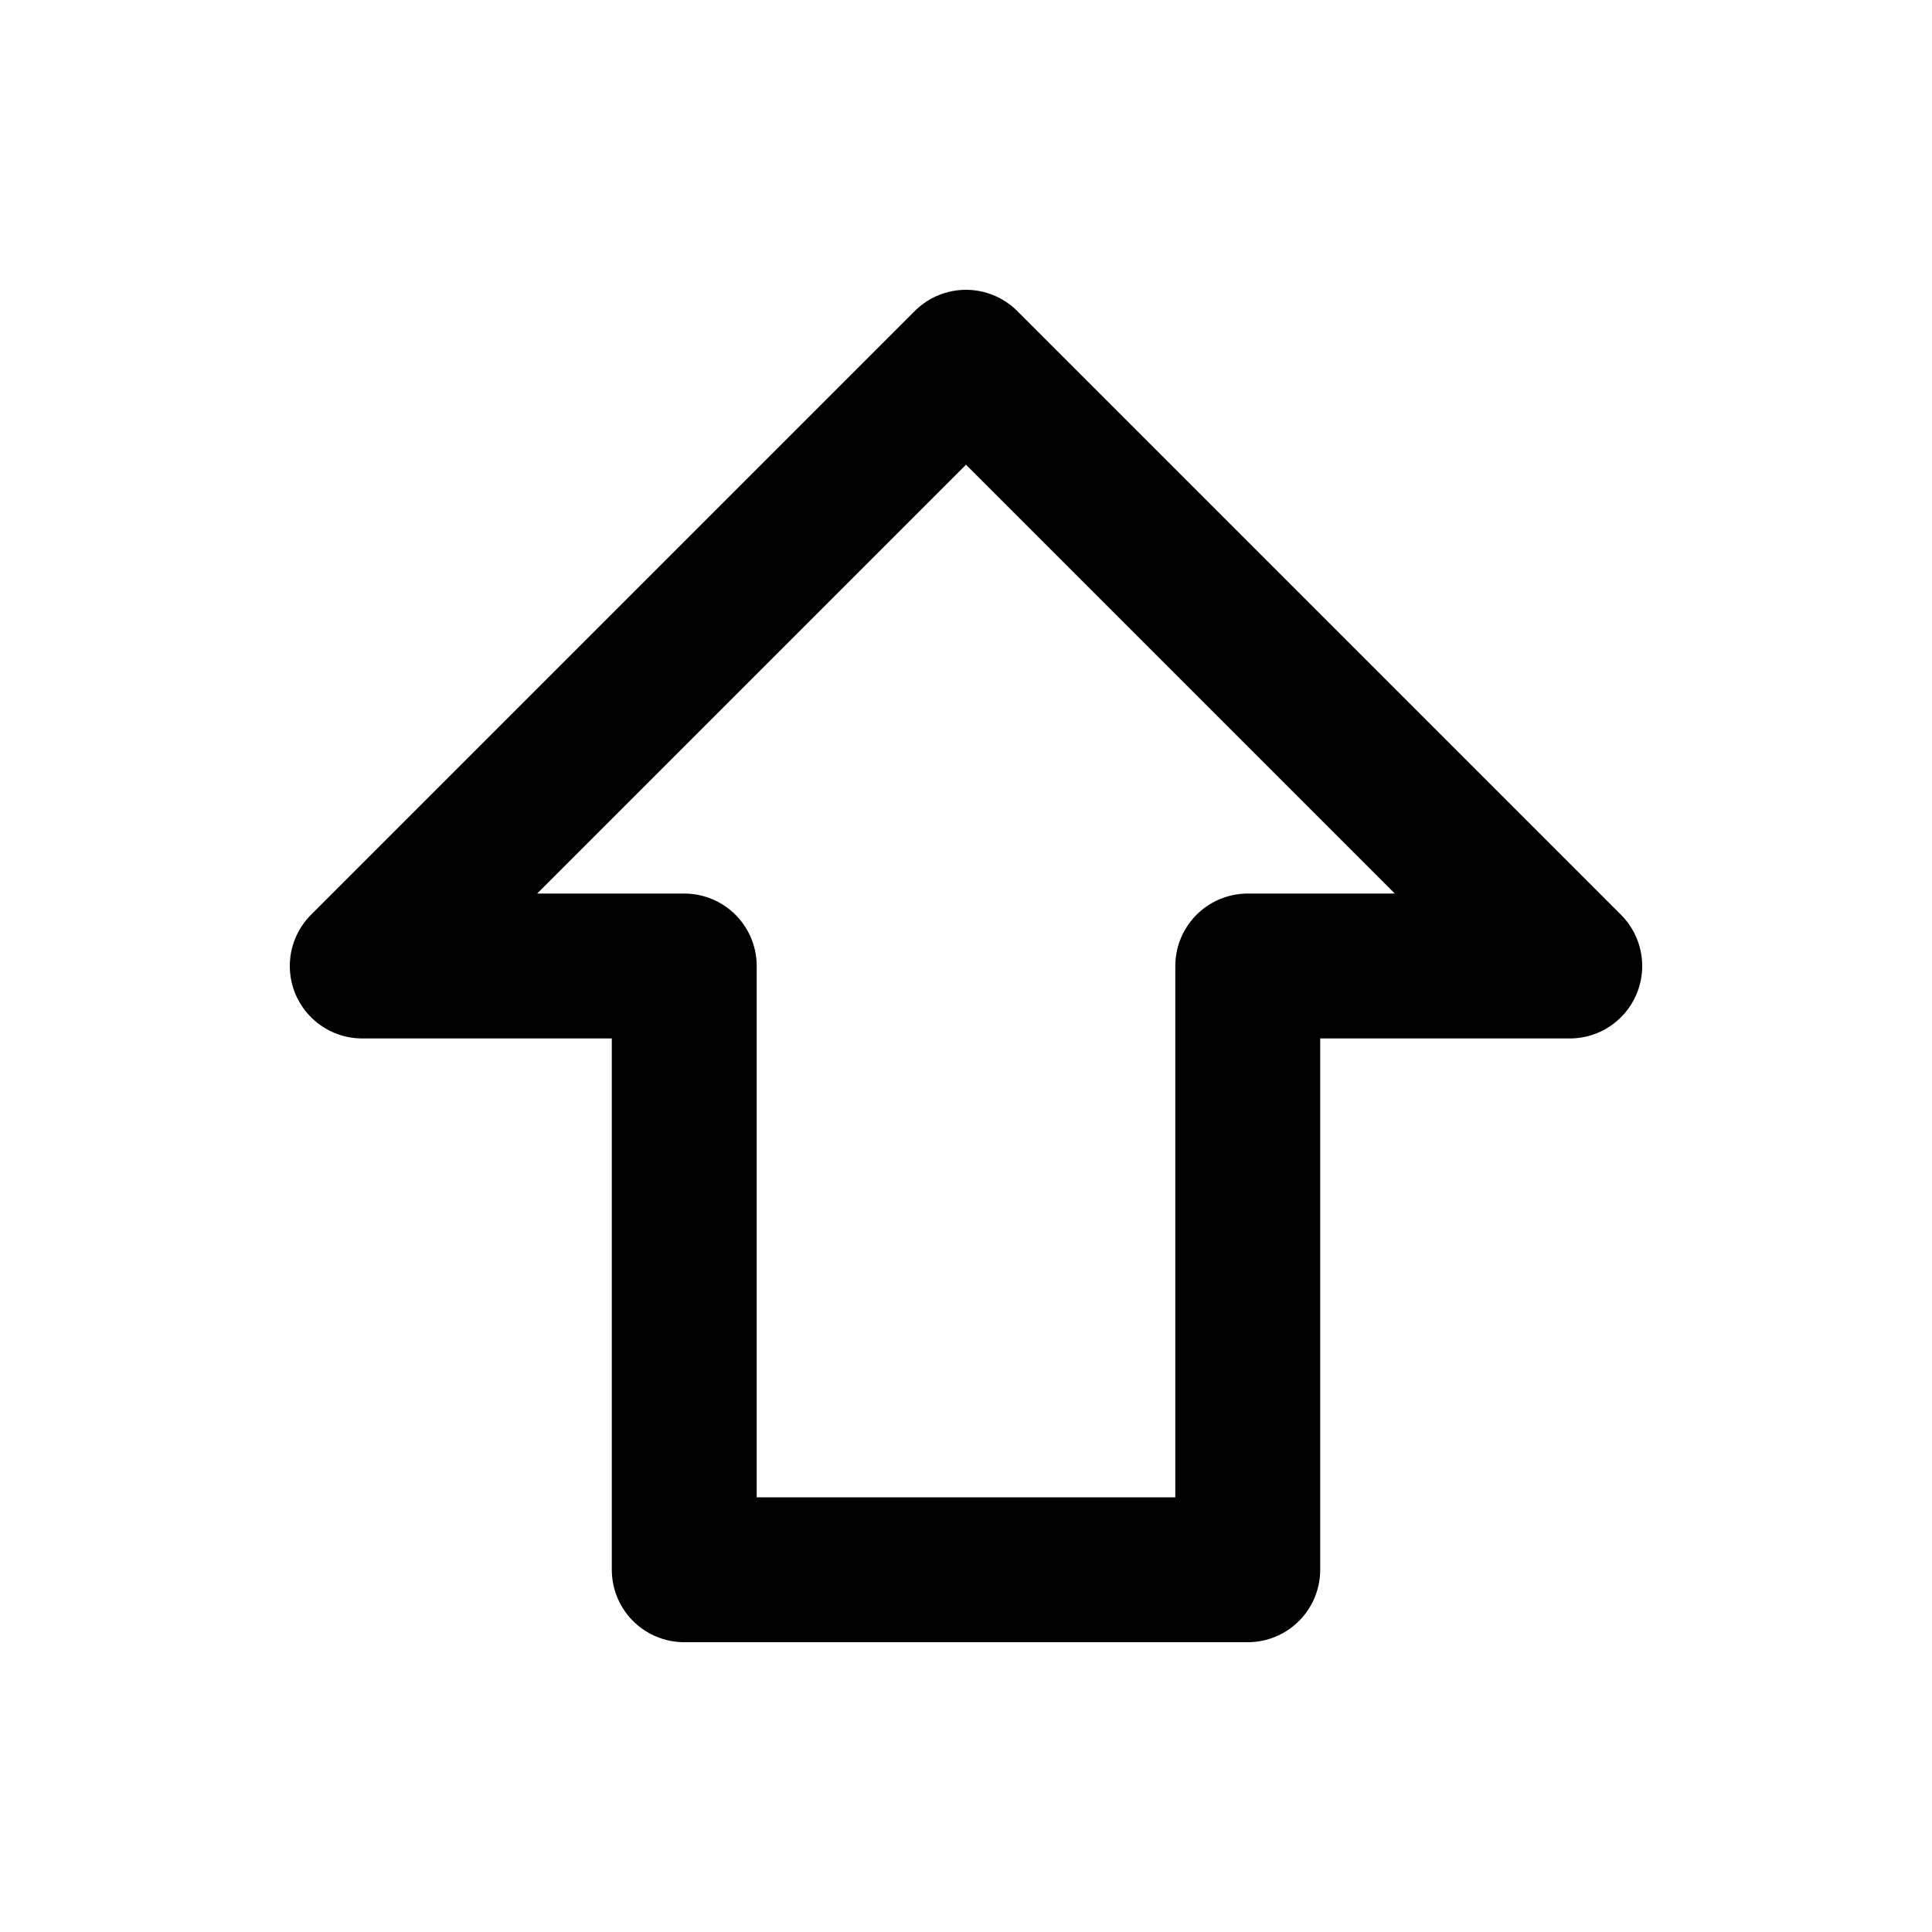
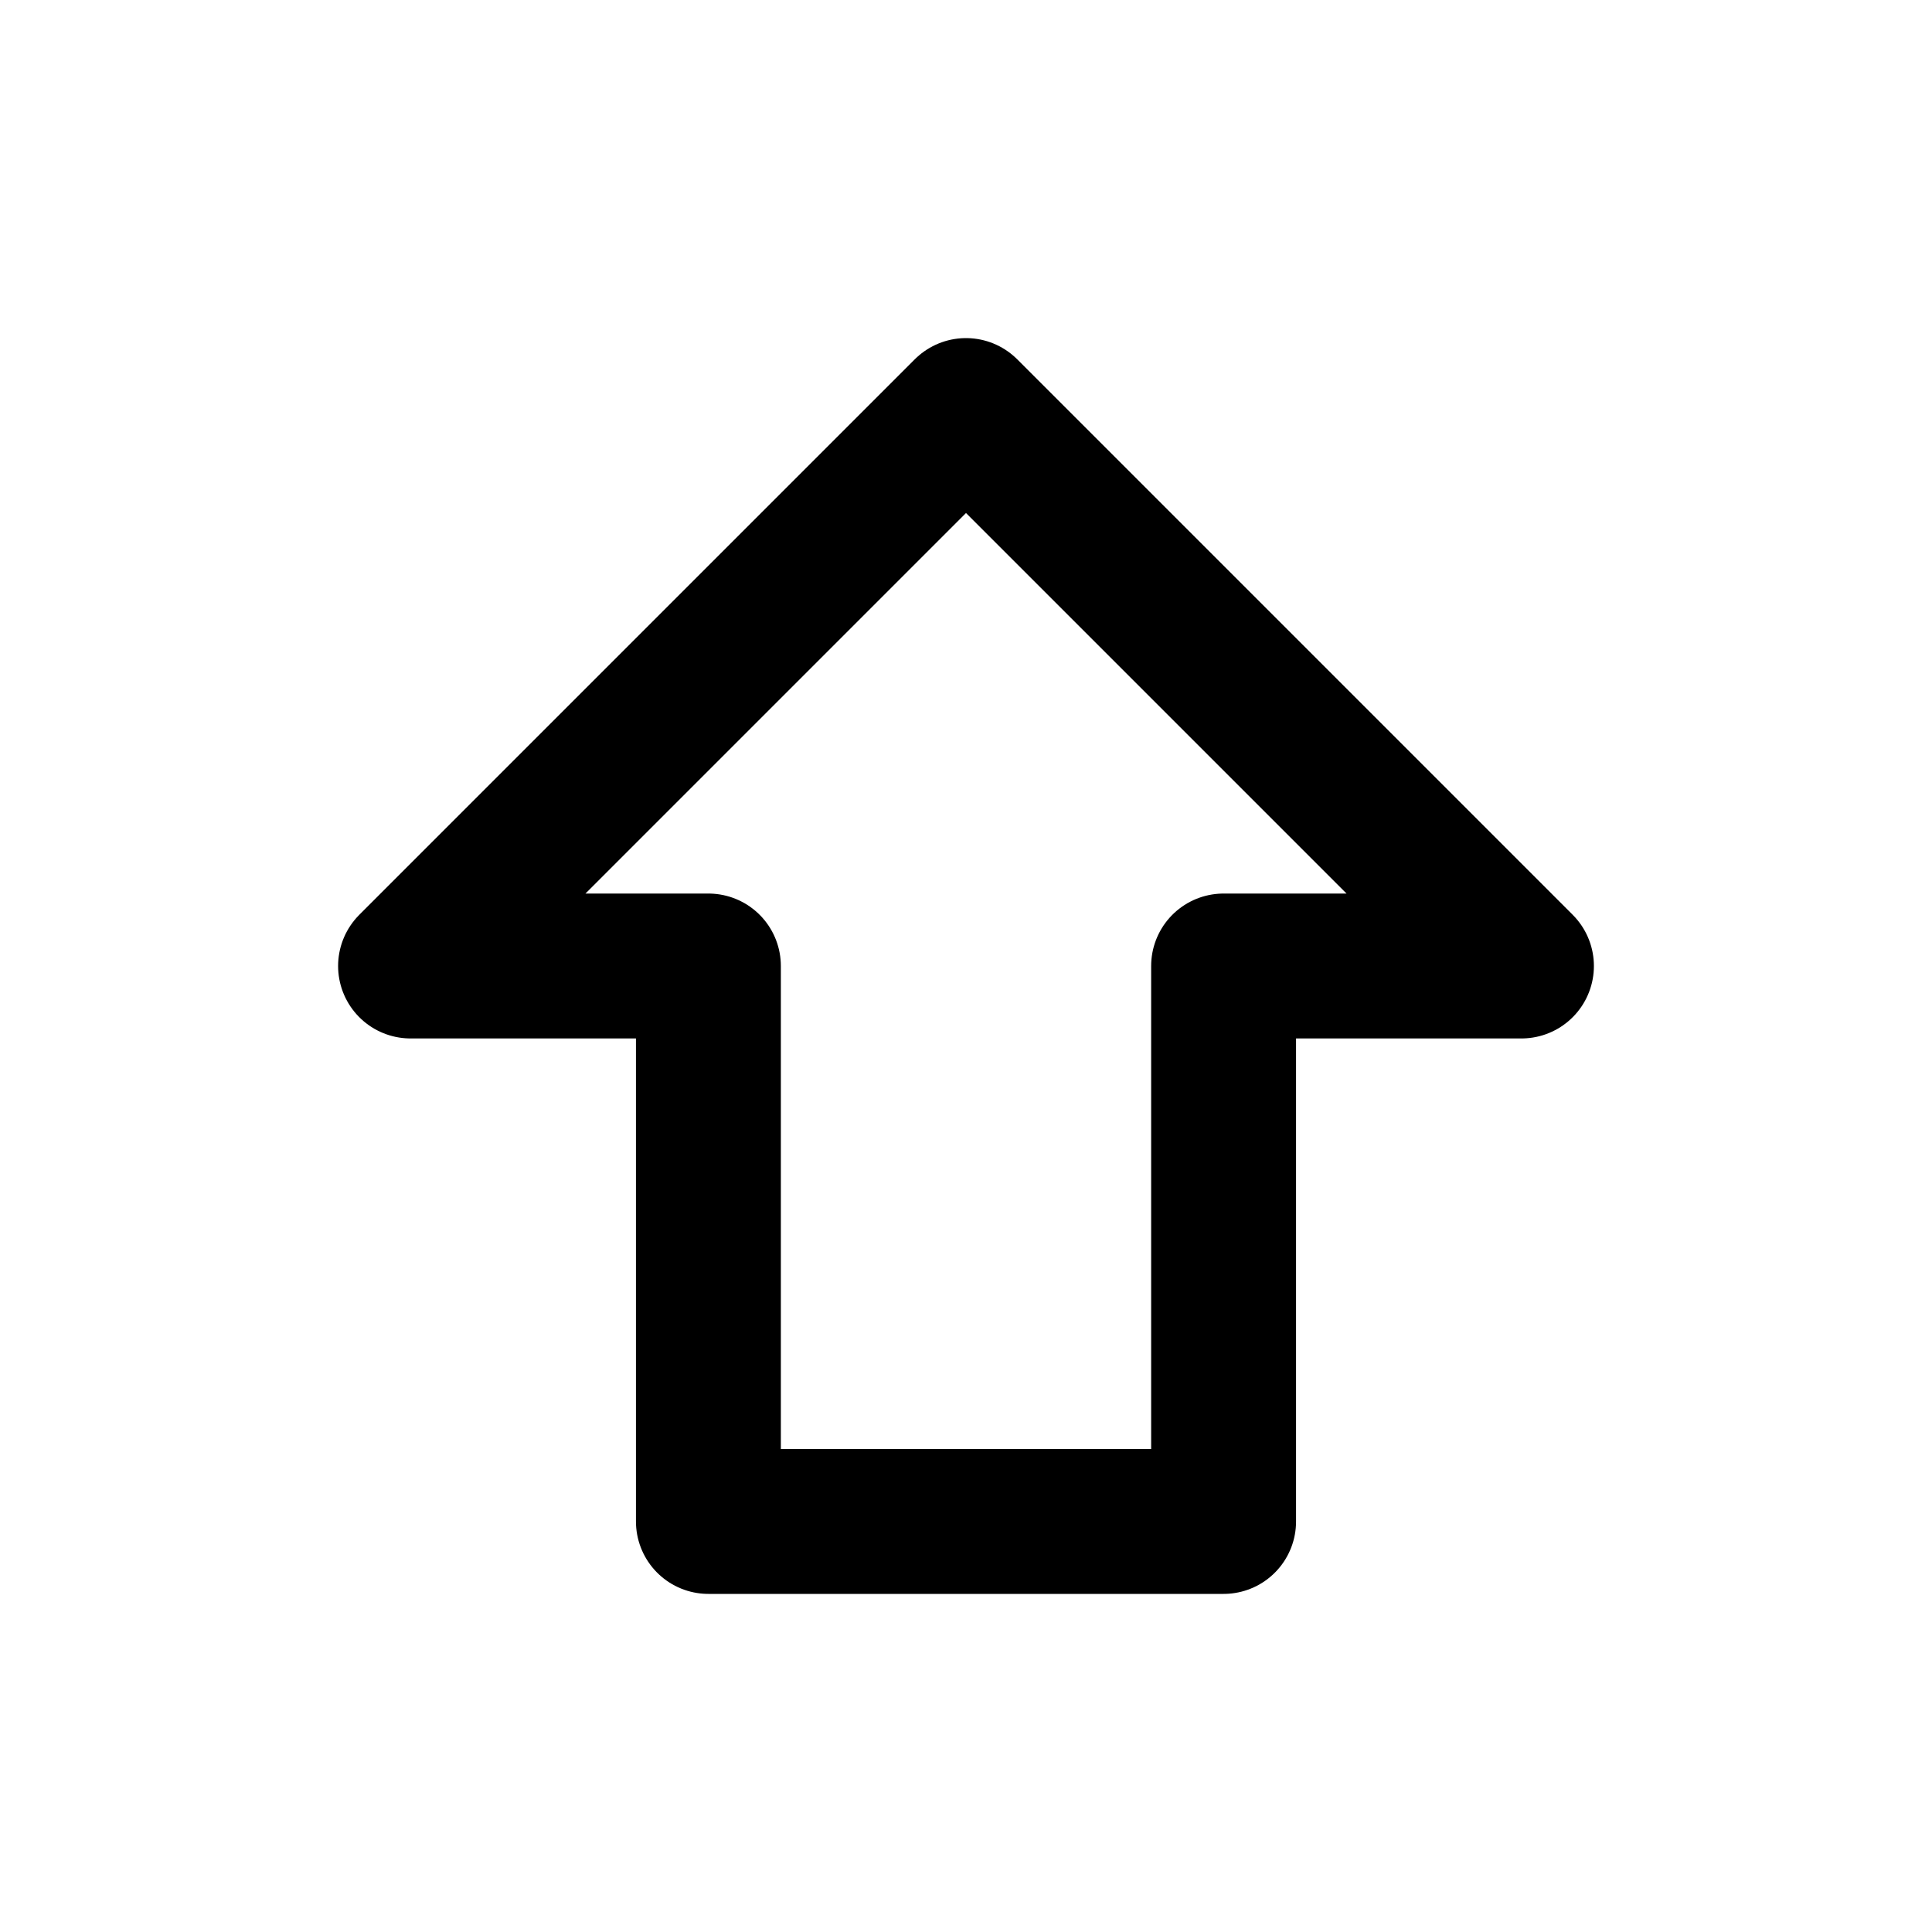
<svg xmlns="http://www.w3.org/2000/svg" width="24" height="24" viewBox="0 0 24 24">
  <g fill="none" stroke="black" stroke-width="1.8" stroke-linecap="round" stroke-linejoin="round">
-     <path d="M12 4.5L19.5 12H15.5V19.5H8.5V12H4.5L12 4.5Z" />
+     <path d="M12 5.1L18.9 12H15.2V18.9H8.8V12H5.1L12 5.1Z" />
  </g>
</svg>
